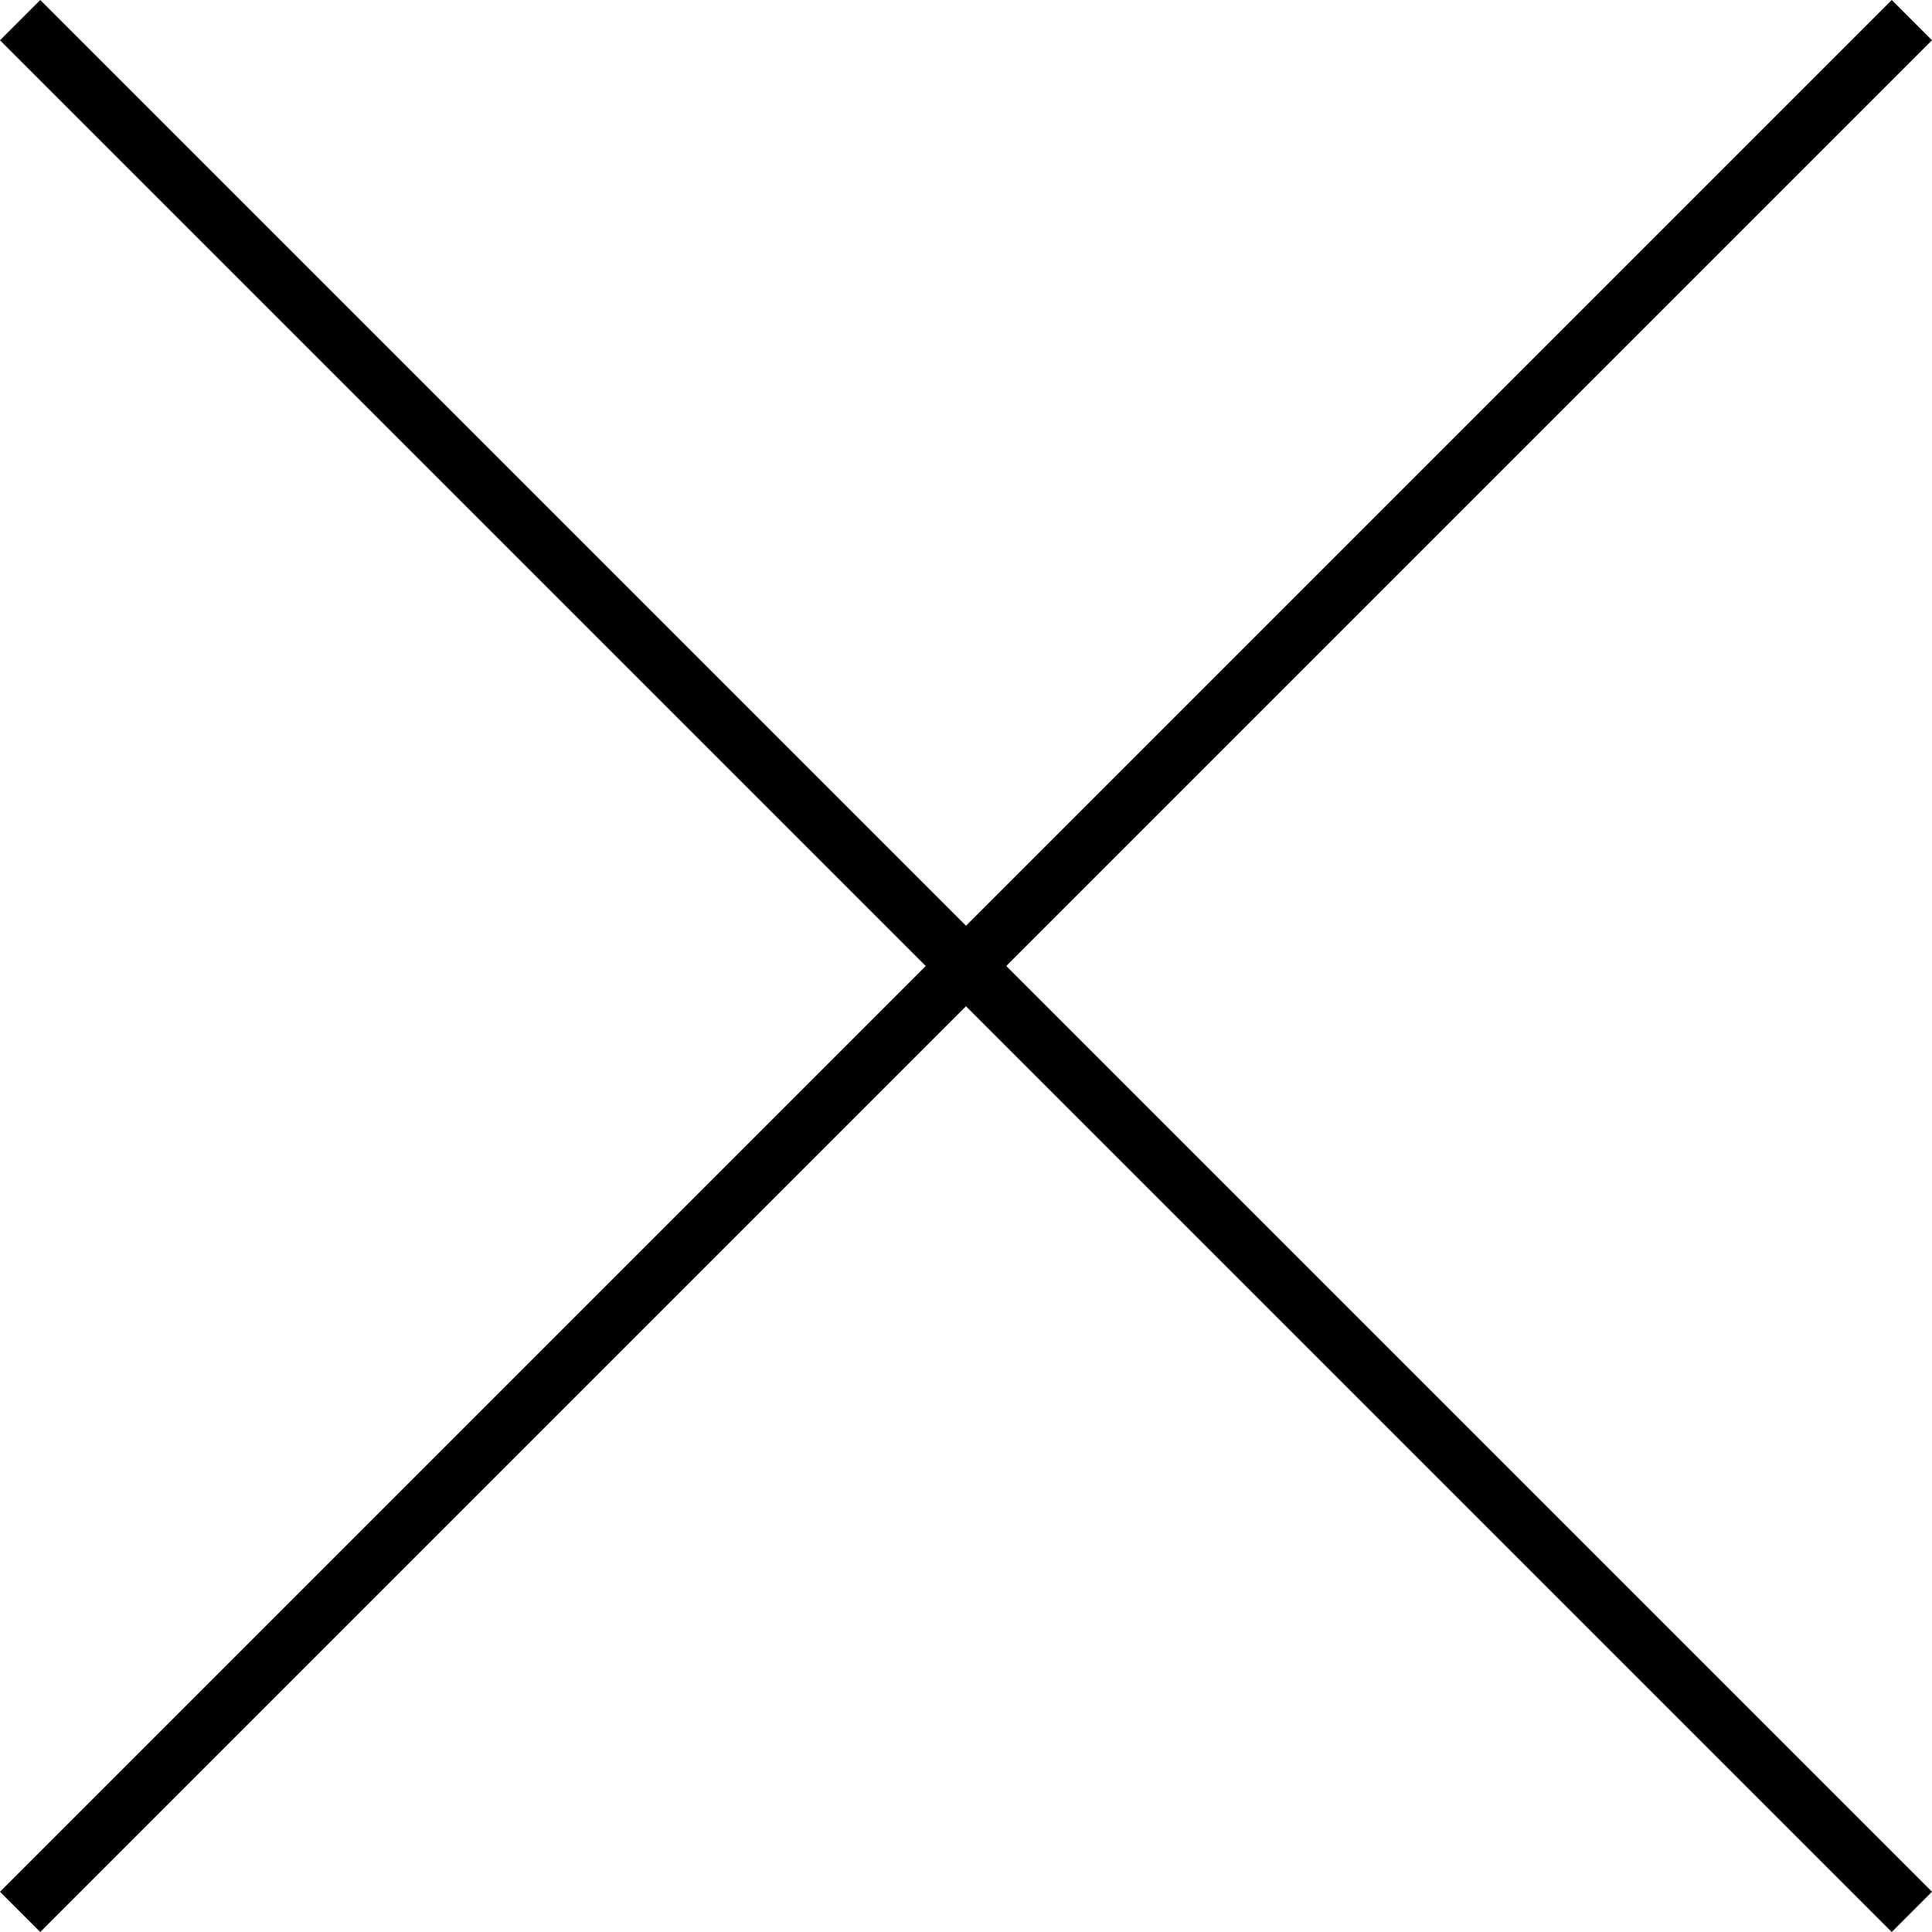
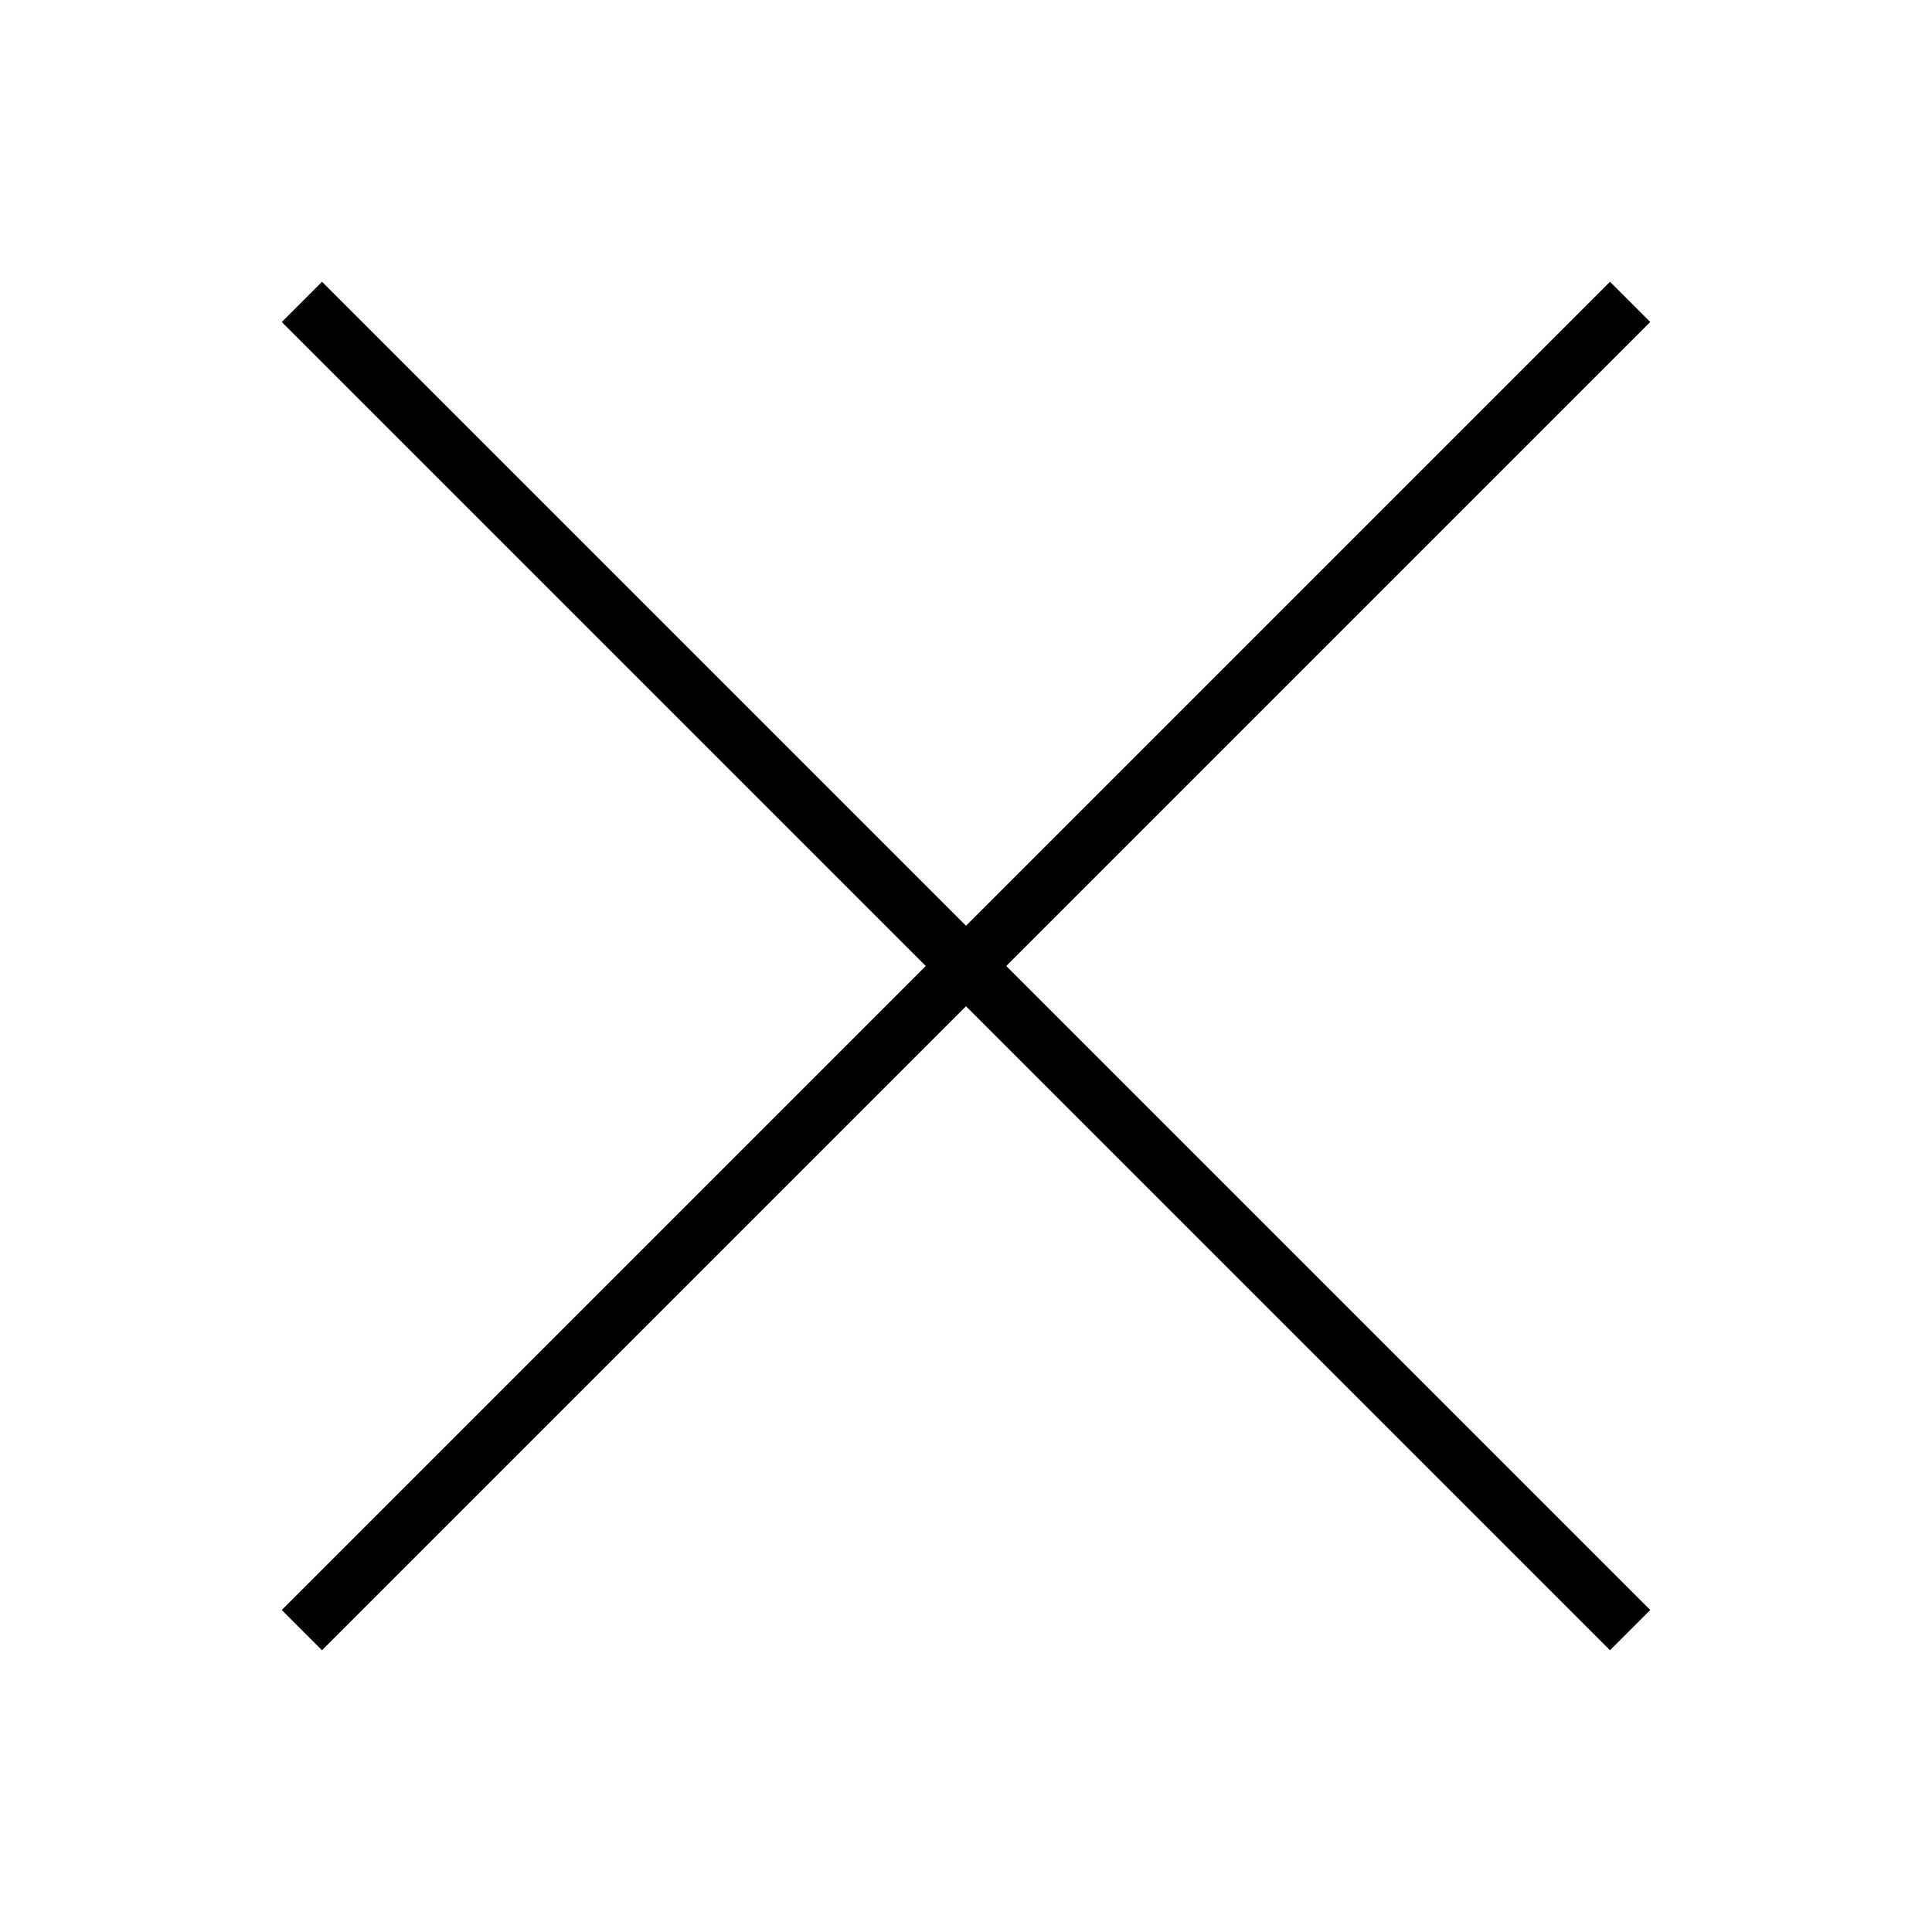
<svg xmlns="http://www.w3.org/2000/svg" width="48" height="48" version="1.1">
  <g>
-     <path d="M23,24 l-23,-23 l1,-1 l23,23 l23,-23 l1,1 l-23,23 l23,23 l-1,1 l-23,-23 l-23,23 l-1,-1 l23,-23 Z" />
+     <path d="M23,24 l-16,-16 l1,-1 l16,16 l16,-16 l1,1 l-16,16 l16,16 l-1,1 l-16,-16 l-16,16 l-1,-1 Z" />
  </g>
</svg>
